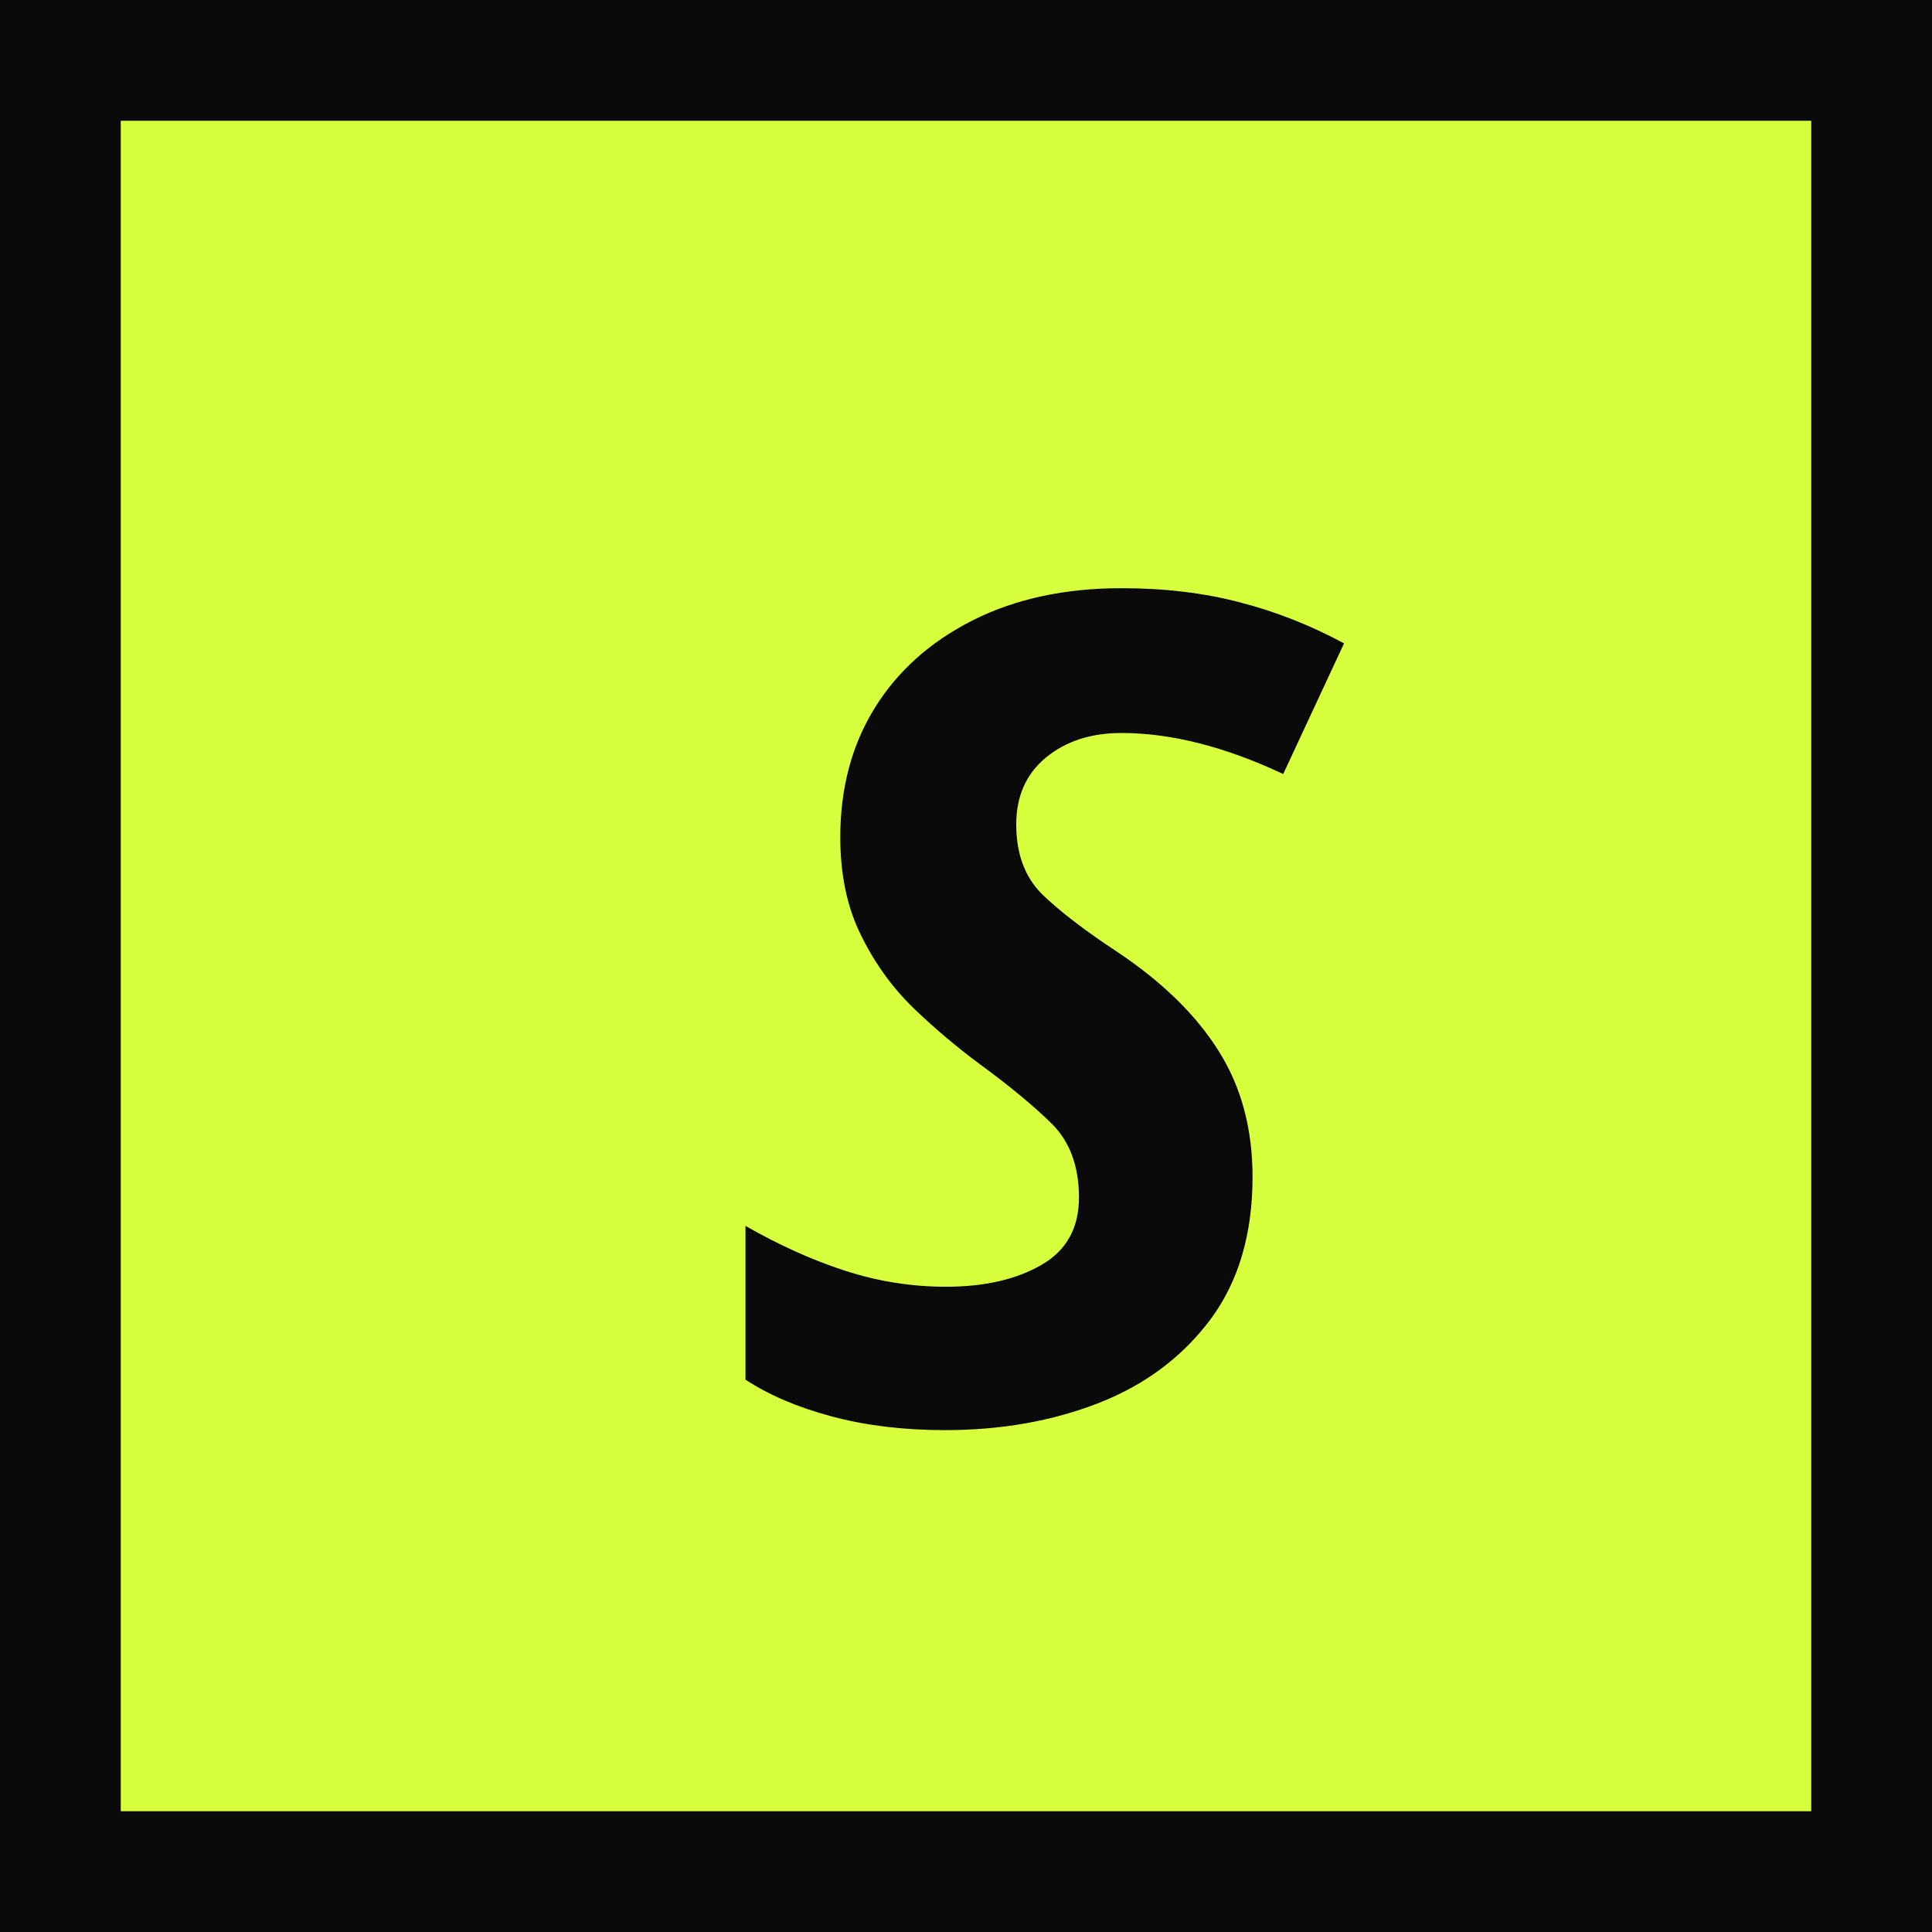
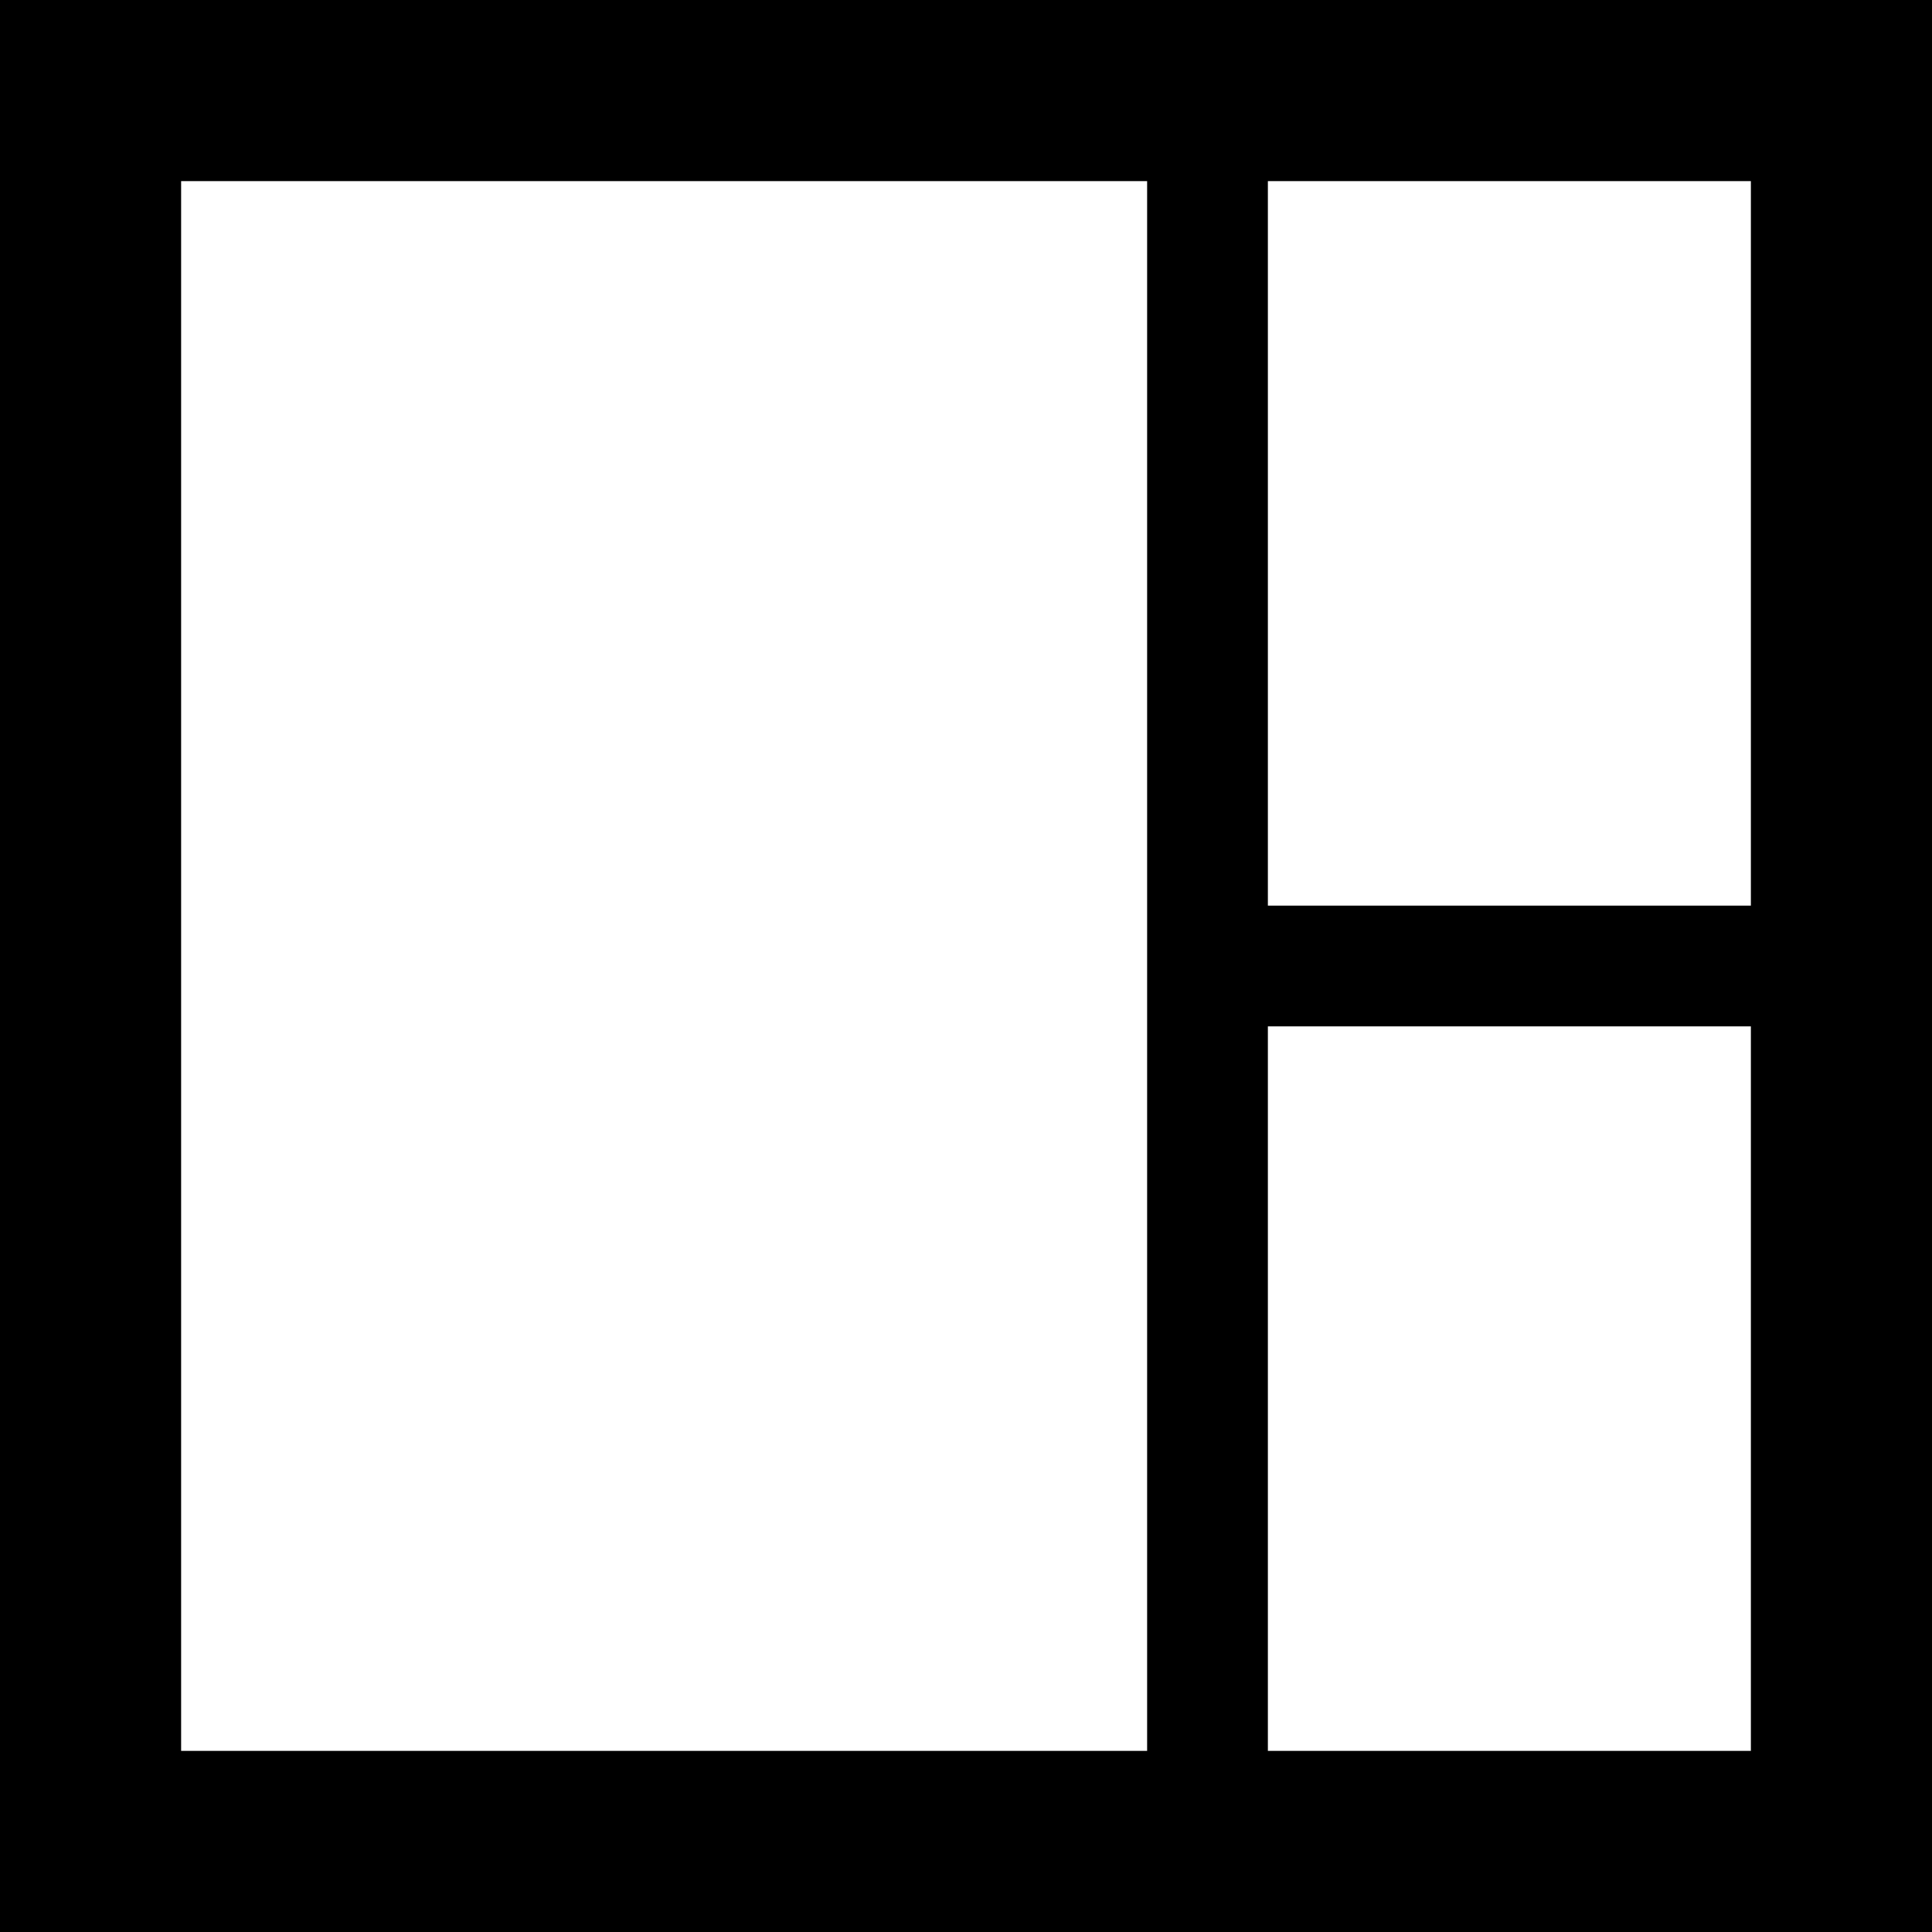
<svg xmlns="http://www.w3.org/2000/svg" viewBox="0 0 64 64">
-   <rect width="64" height="64" fill="#0a0a0a" />
-   <rect x="4" y="4" width="56" height="56" fill="#d7ff3e" />
-   <text x="34" y="47" font-family="'Arial Black', 'Archivo Black', sans-serif" font-size="38" font-weight="900" font-style="italic" text-anchor="middle" fill="#0a0a0a">S</text>
+   <rect width="64" height="64" fill="#000000" />
+   <rect x="6" y="6" width="32" height="52" fill="#ffffff" />
+   <rect x="42" y="6" width="16" height="24" fill="#ffffff" />
+   <rect x="42" y="34" width="16" height="24" fill="#ffffff" />
</svg>
